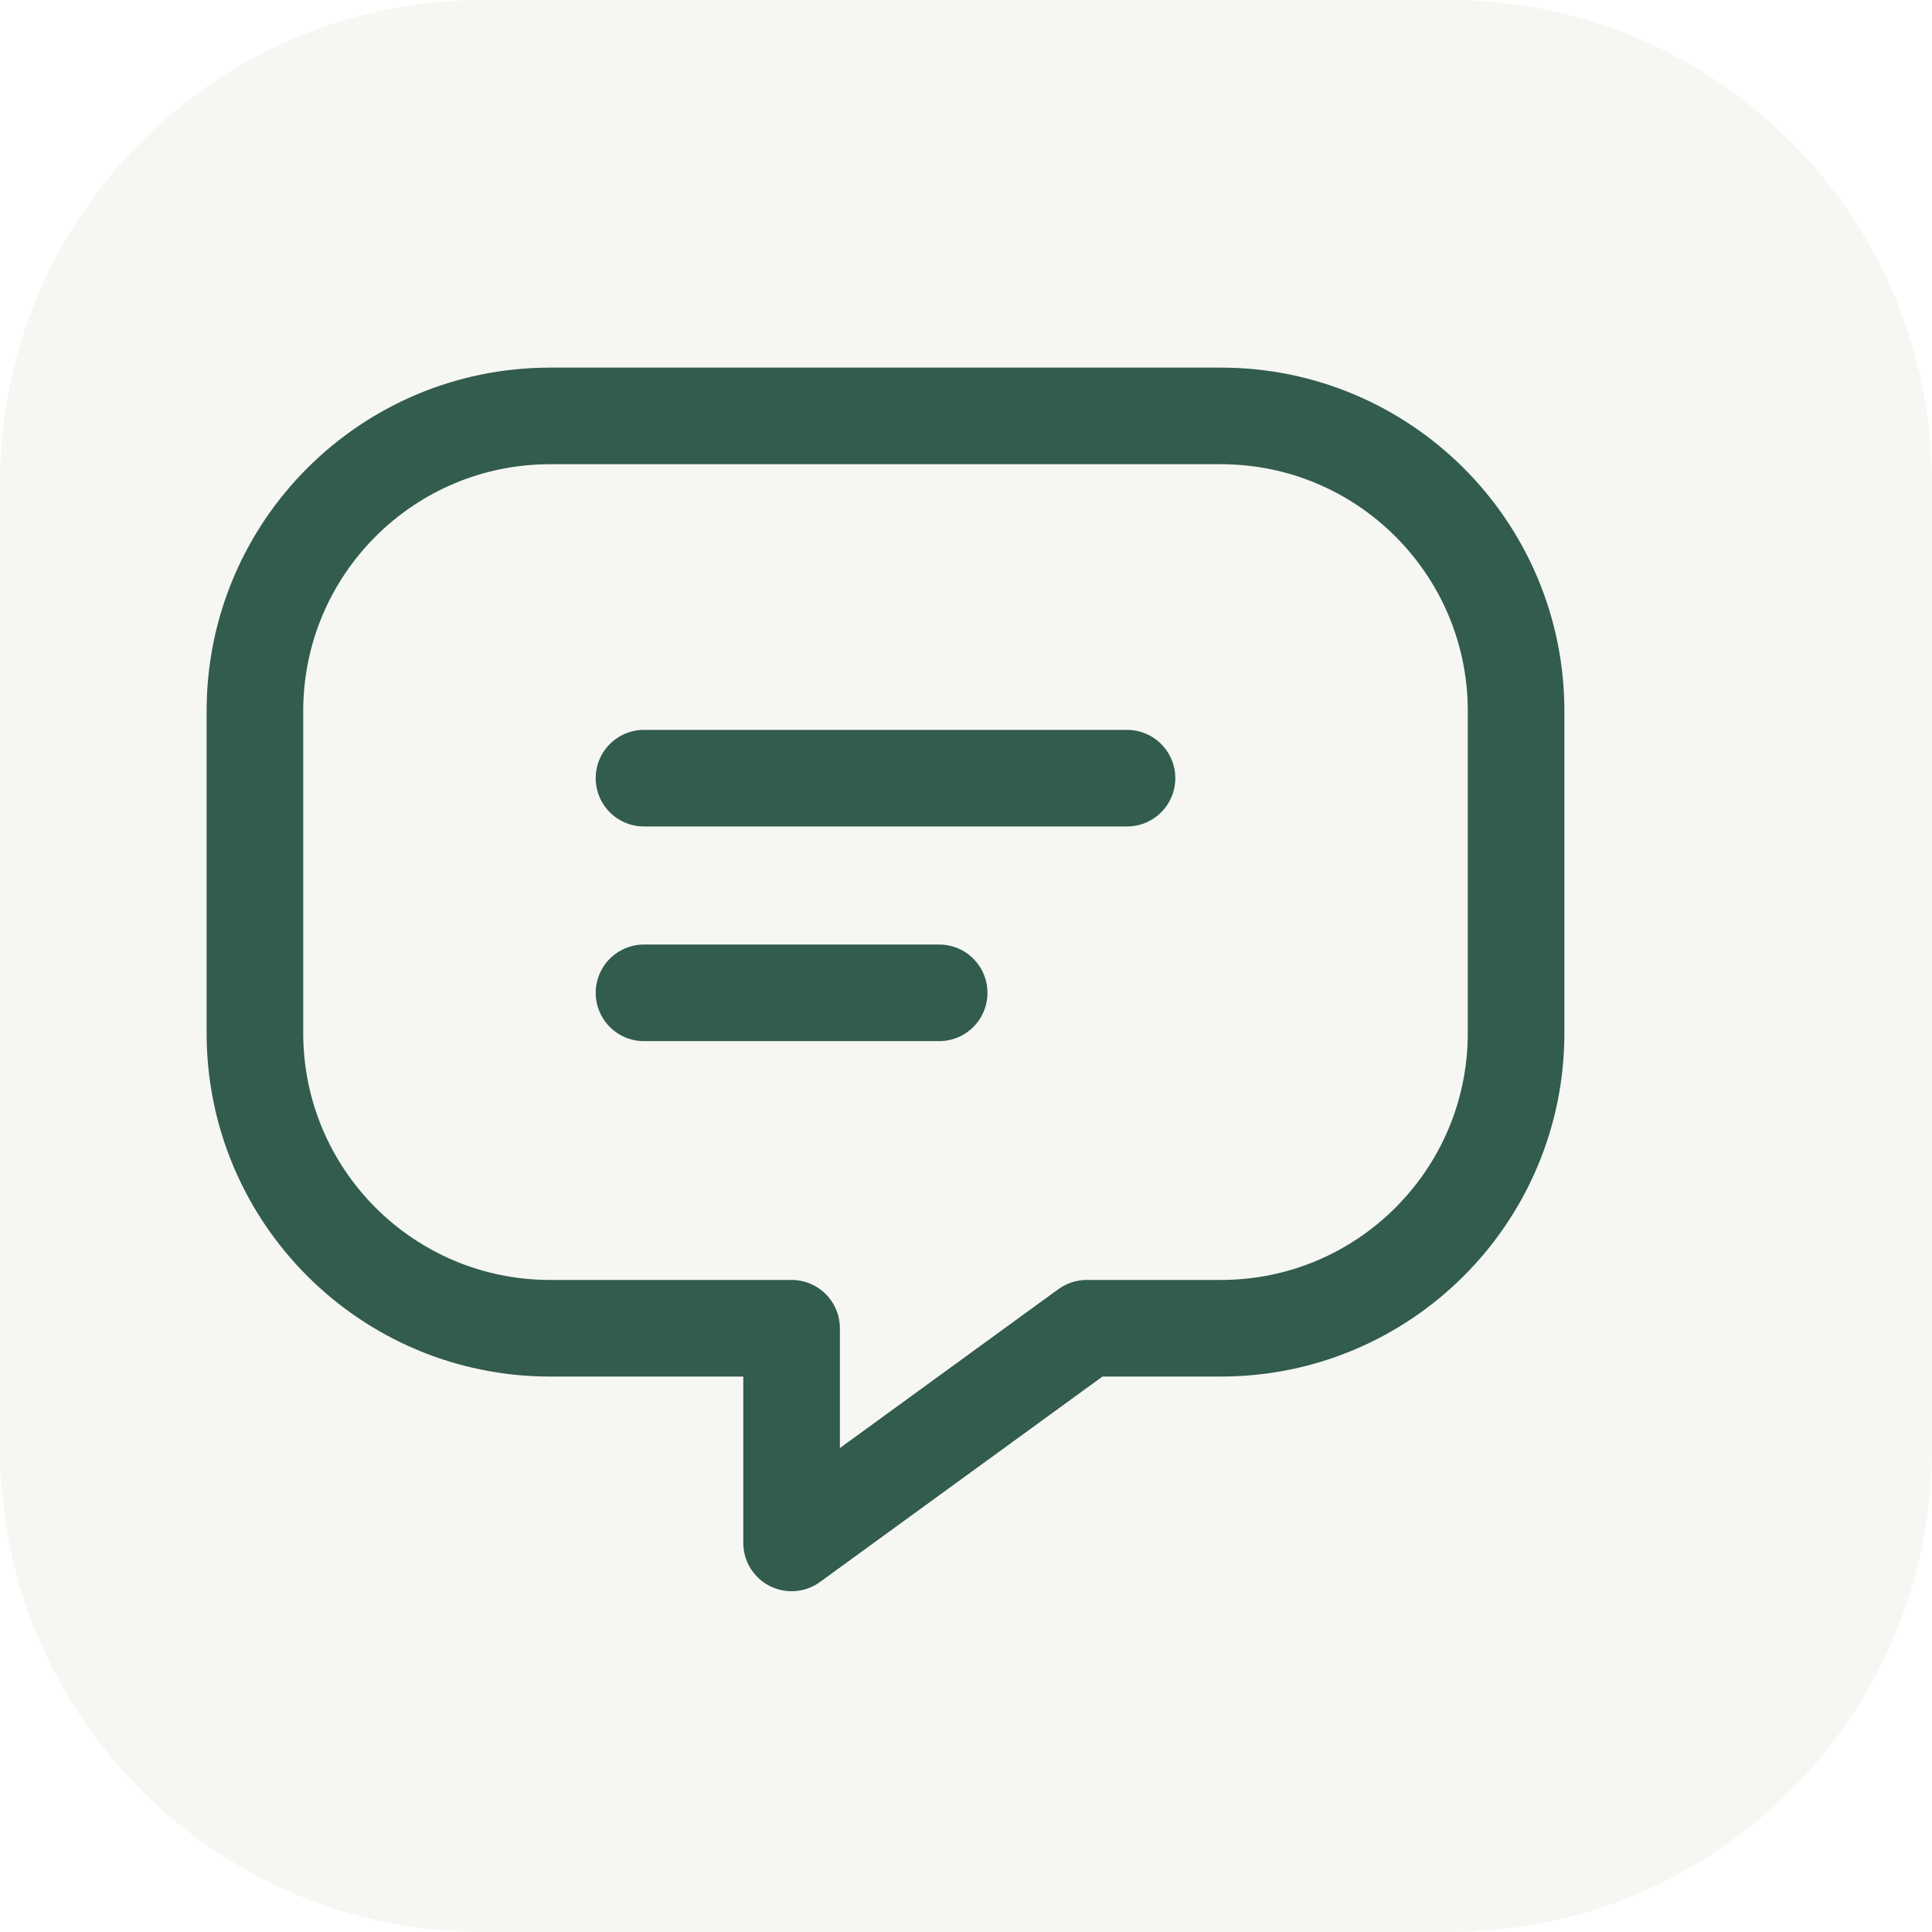
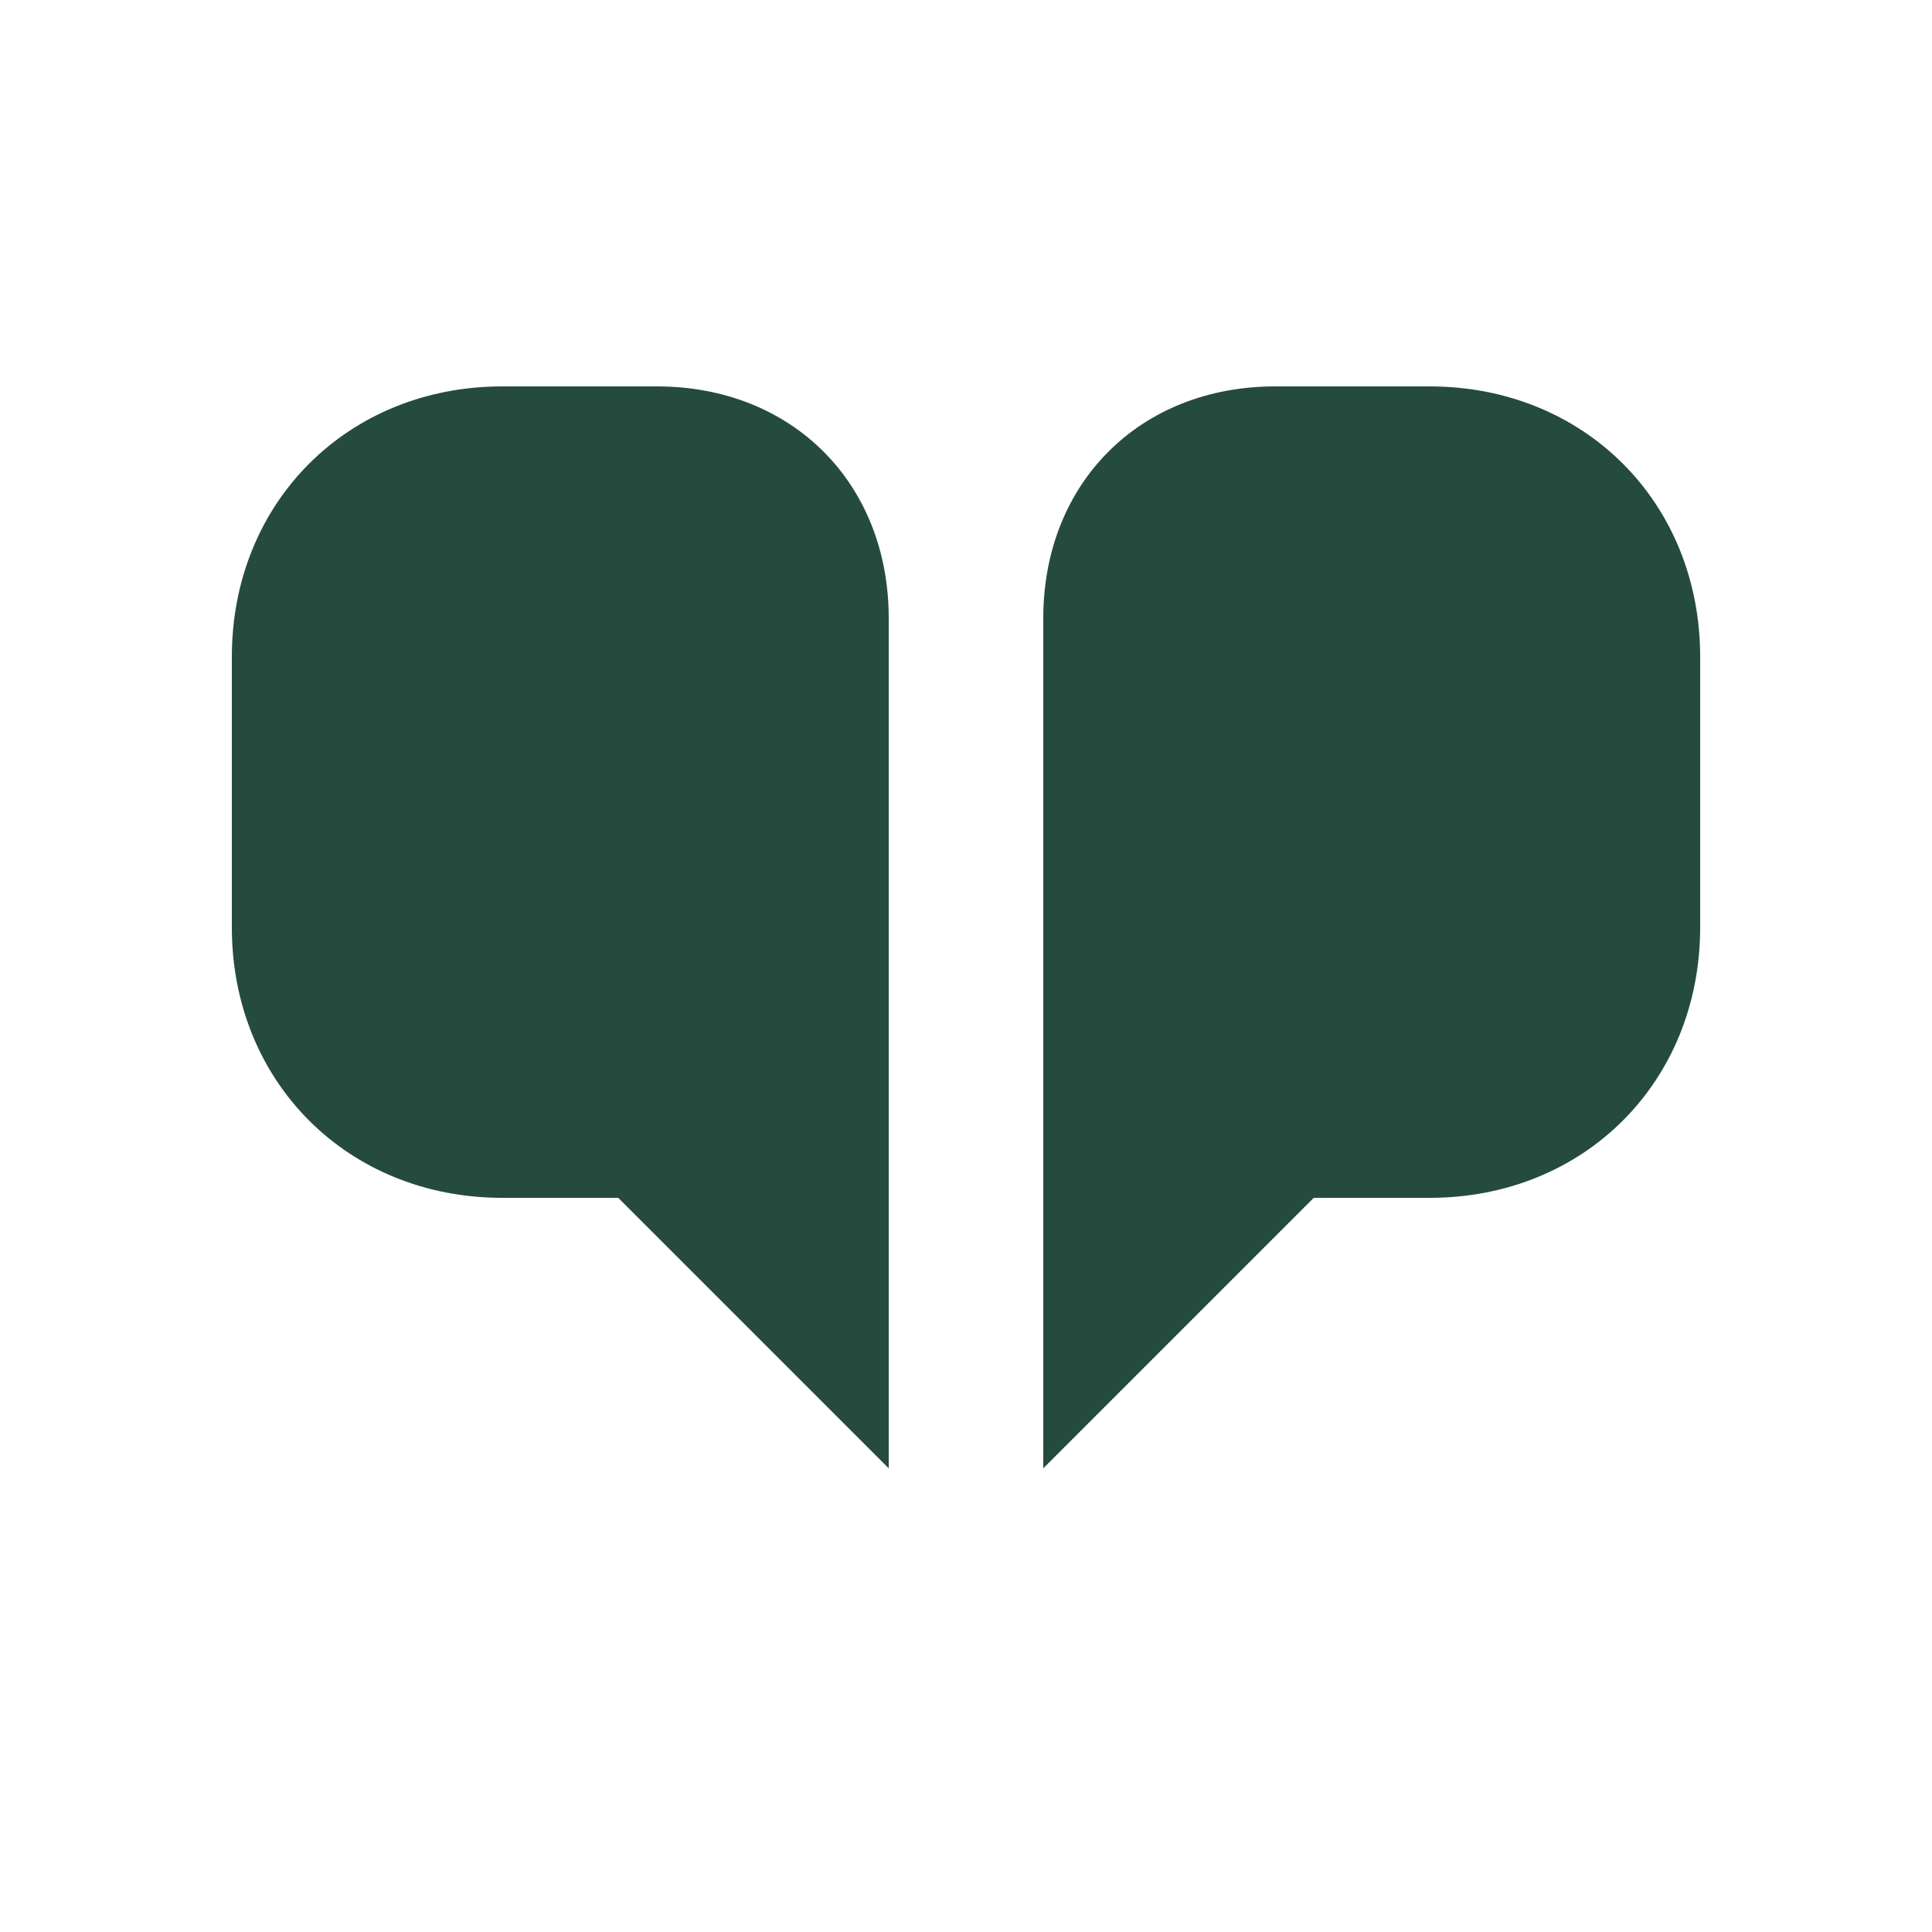
- <svg xmlns="http://www.w3.org/2000/svg" viewBox="0 0 36 36" fill="none">
-   <rect width="36" height="36" rx="9" fill="#F6F6F2" />
-   <path d="M10.25 7.75h12.5a5.5 5.5 0 0 1 5.5 5.5v6a5.5 5.5 0 0 1-5.5 5.5h-2.5l-5.5 4v-4h-4.5a5.5 5.5 0 0 1-5.5-5.5v-6a5.5 5.5 0 0 1 5.5-5.5Z" stroke="#315C4E" stroke-linecap="round" stroke-linejoin="round" stroke-width="1.8" />
-   <path d="M12 14.5h9m-9 4h5.5" stroke="#315C4E" stroke-linecap="round" stroke-width="1.8" />
+ <svg xmlns="http://www.w3.org/2000/svg" width="100" height="100" viewBox="0 0 100 100">
+   <path d="M26 20H34C41 20 46 25 46 32V76L32 62H26C18 62 12 56 12 48V34C12 26 18 20 26 20Z" fill="#254B3E" />
+   <path d="M74 20H66C59 20 54 25 54 32V76L68 62H74C82 62 88 56 88 48V34C88 26 82 20 74 20Z" fill="#254B3E" />
</svg>
